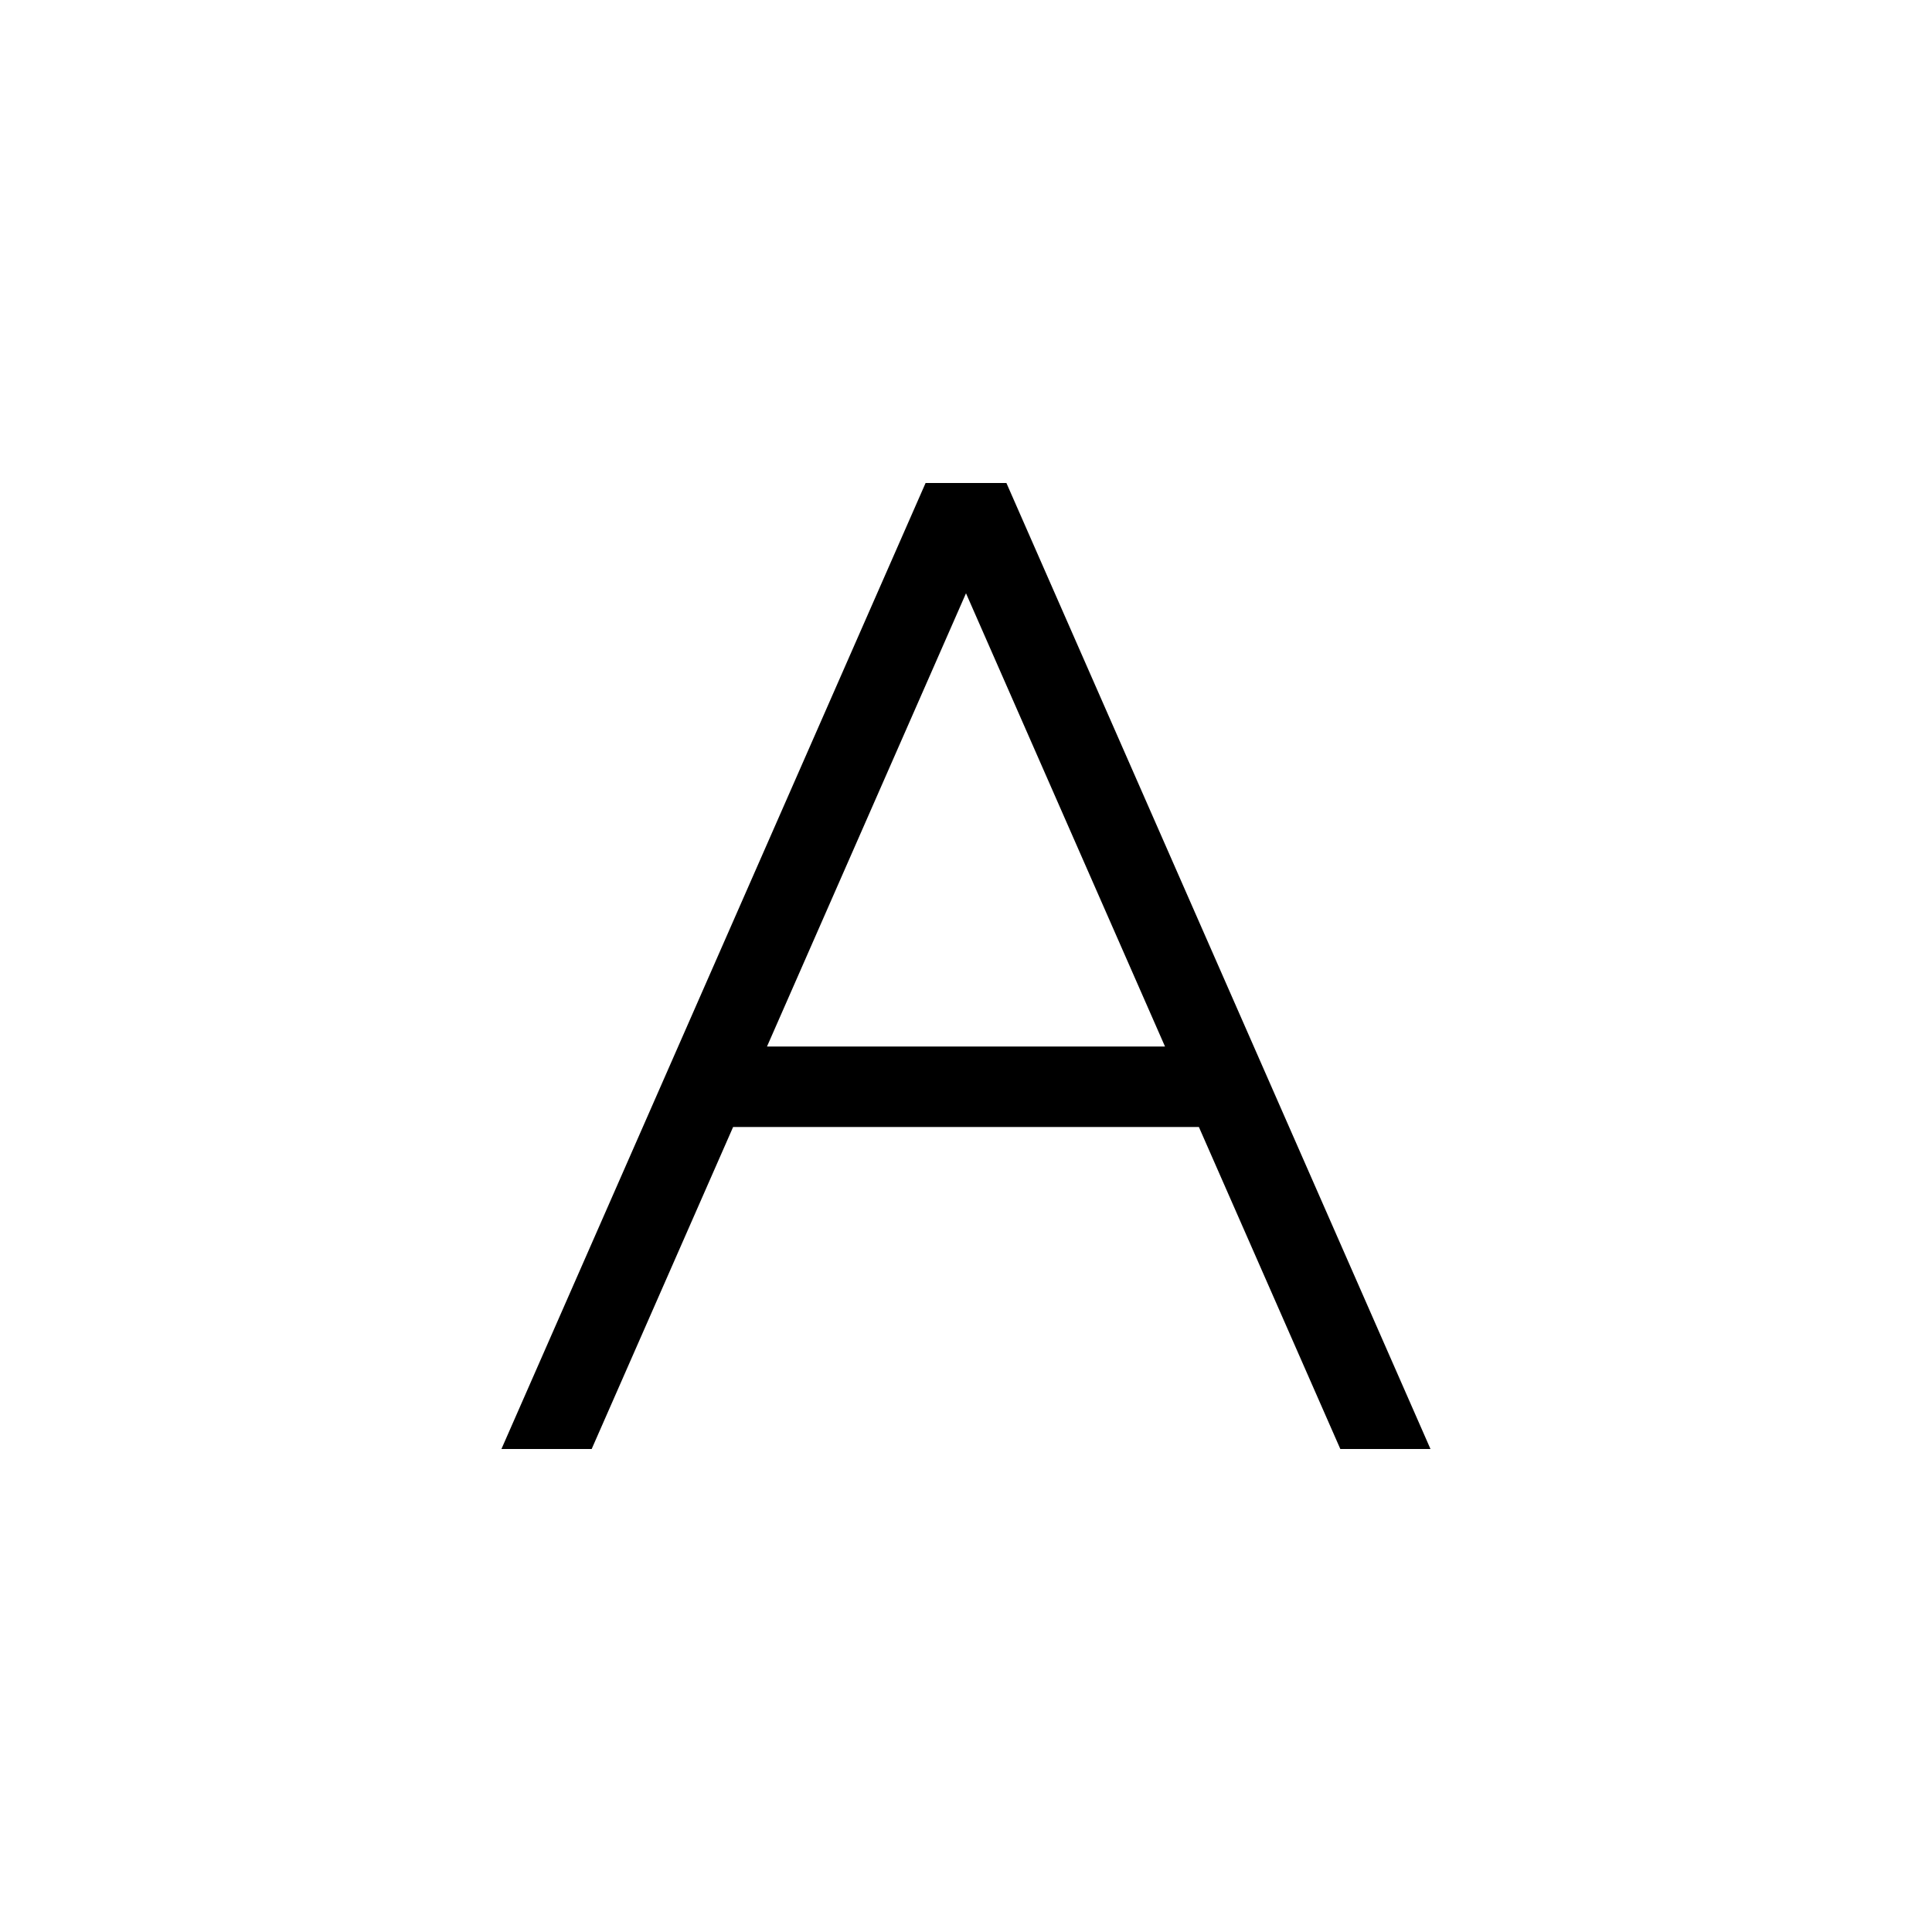
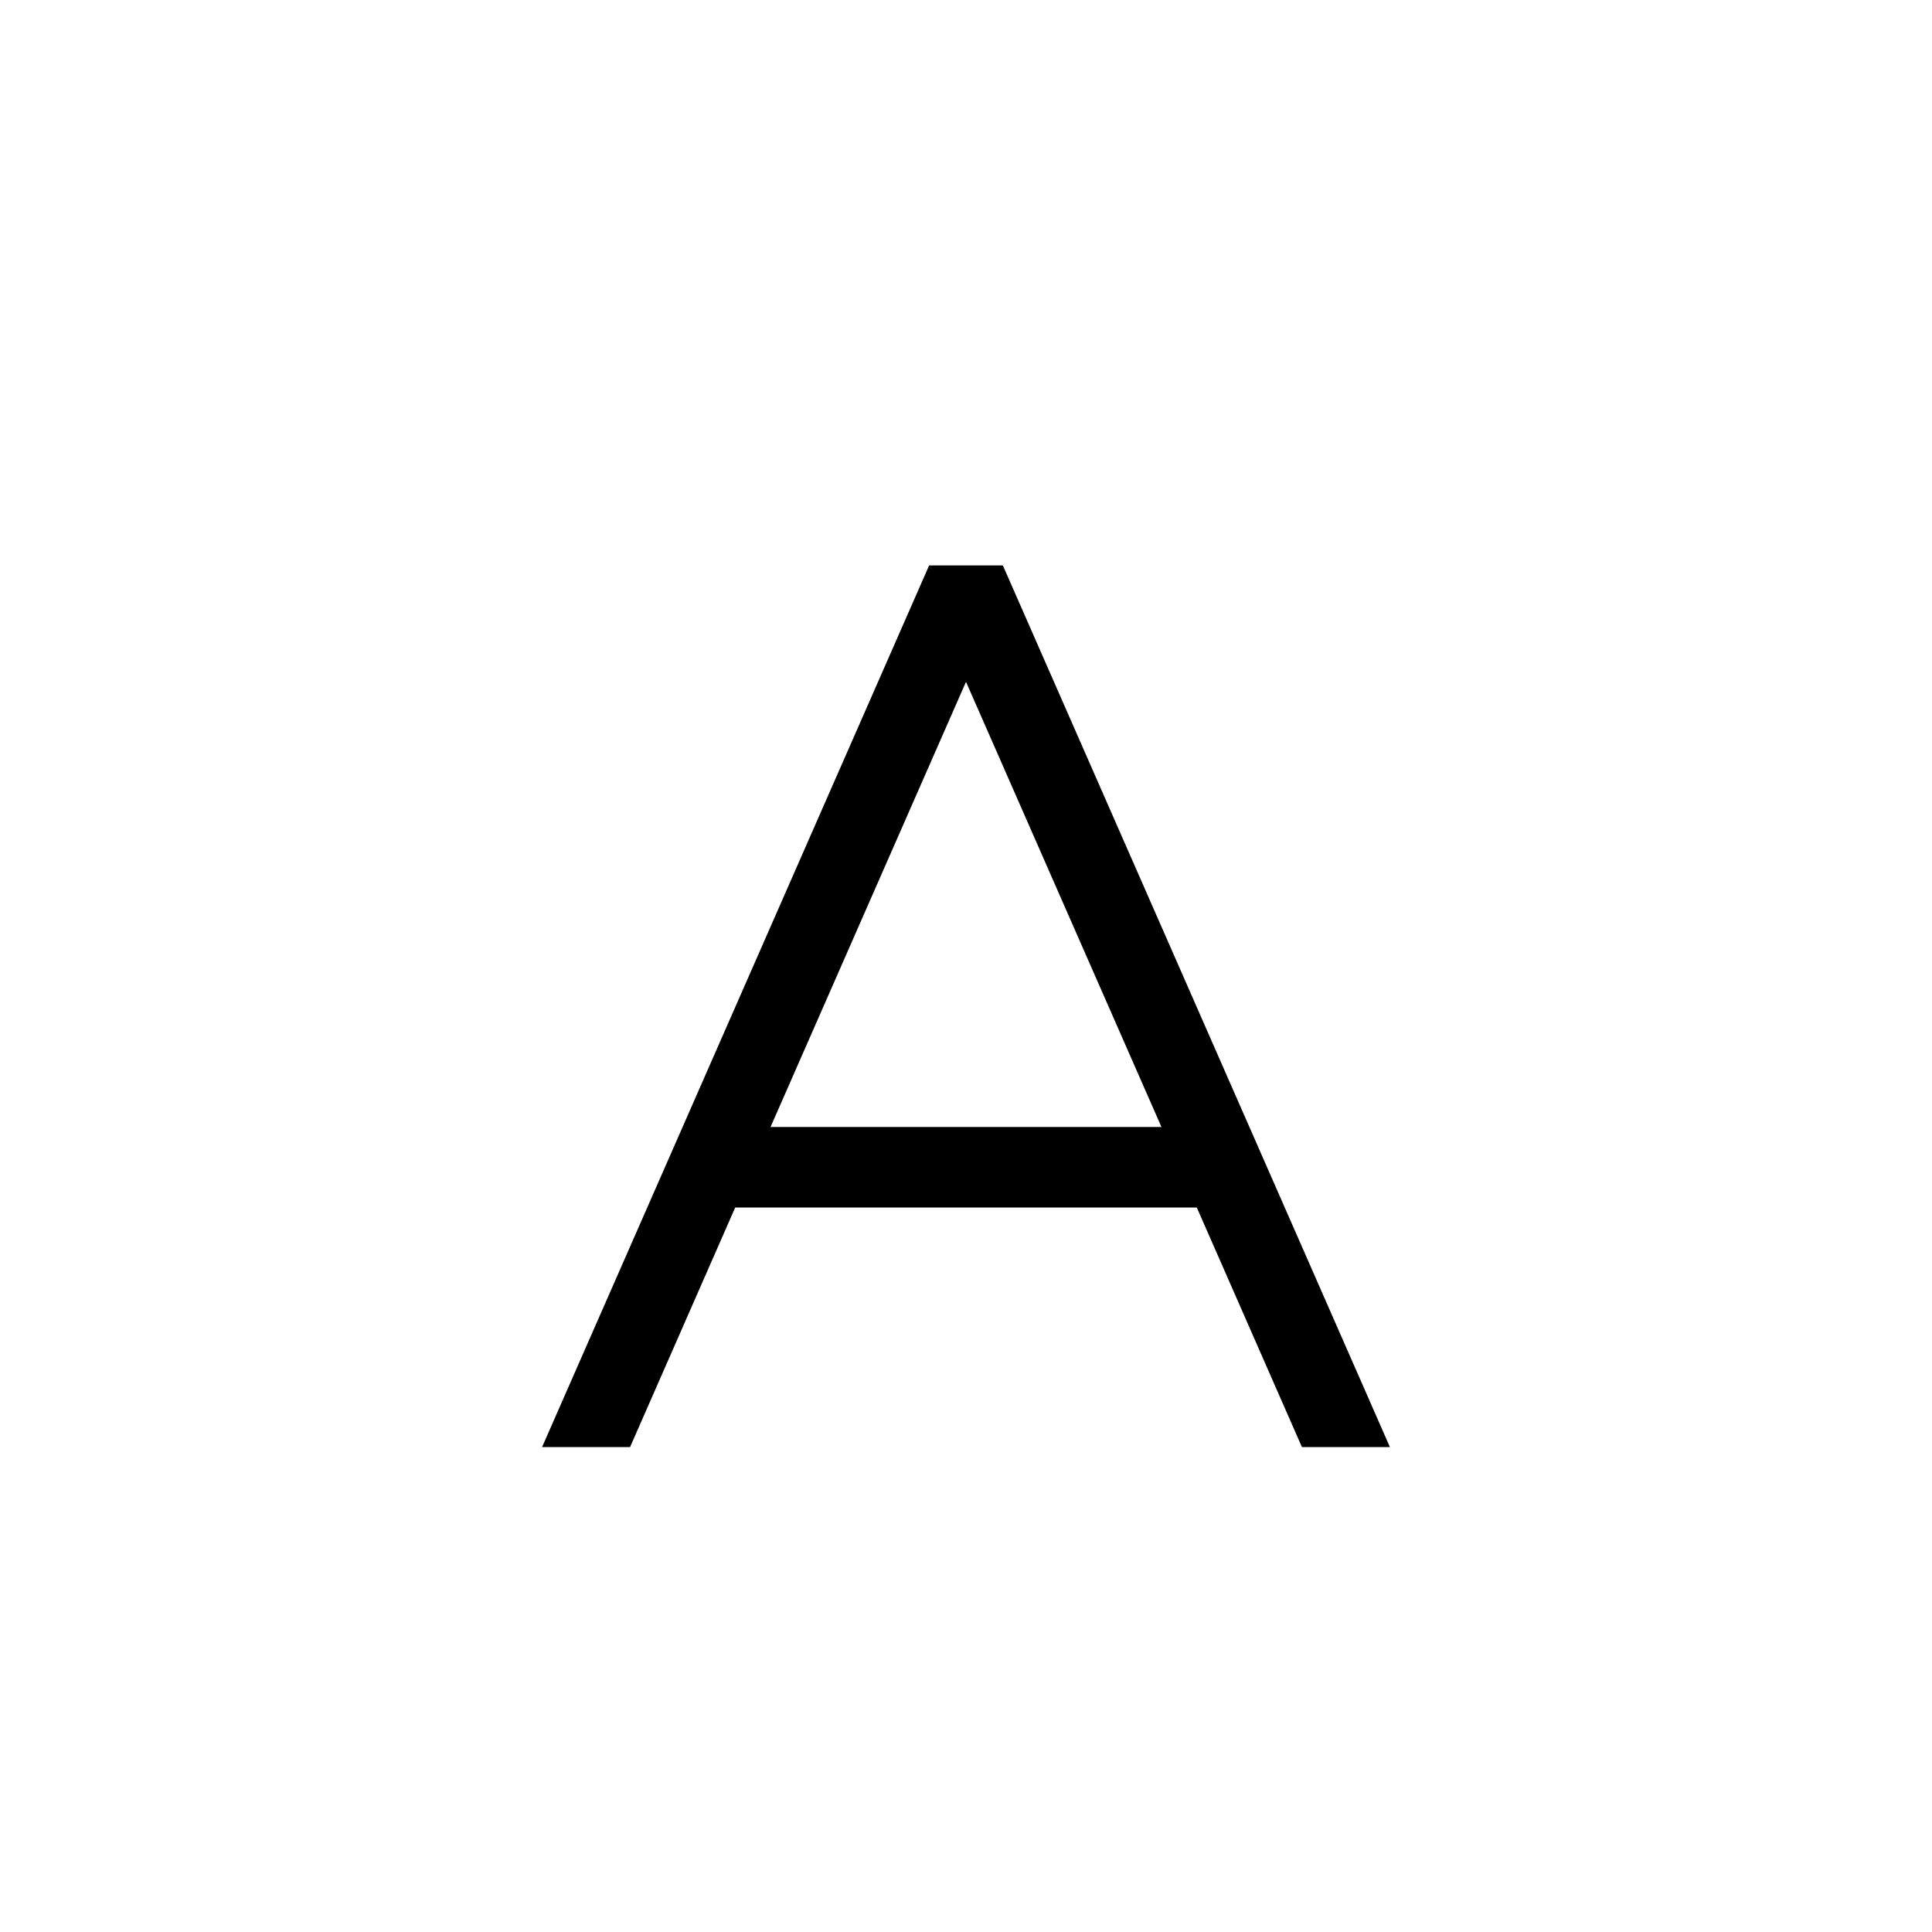
<svg xmlns="http://www.w3.org/2000/svg" viewBox="0 0 24 24">
-   <path d="M16.65 18h1.12L12.502 6h-1.004L6.229 18H7.35l1.757-4h5.786zm-7.122-5L12 7.37 14.472 13z" />
+   <path d="M16.173 17.976h1.093L12.458 7.024h-.916L6.734 17.976h1.093L9.133 15h5.734zM9.572 14L12 8.47 14.428 14z" />
  <path fill="none" d="M0 0h24v24H0z" />
</svg>
